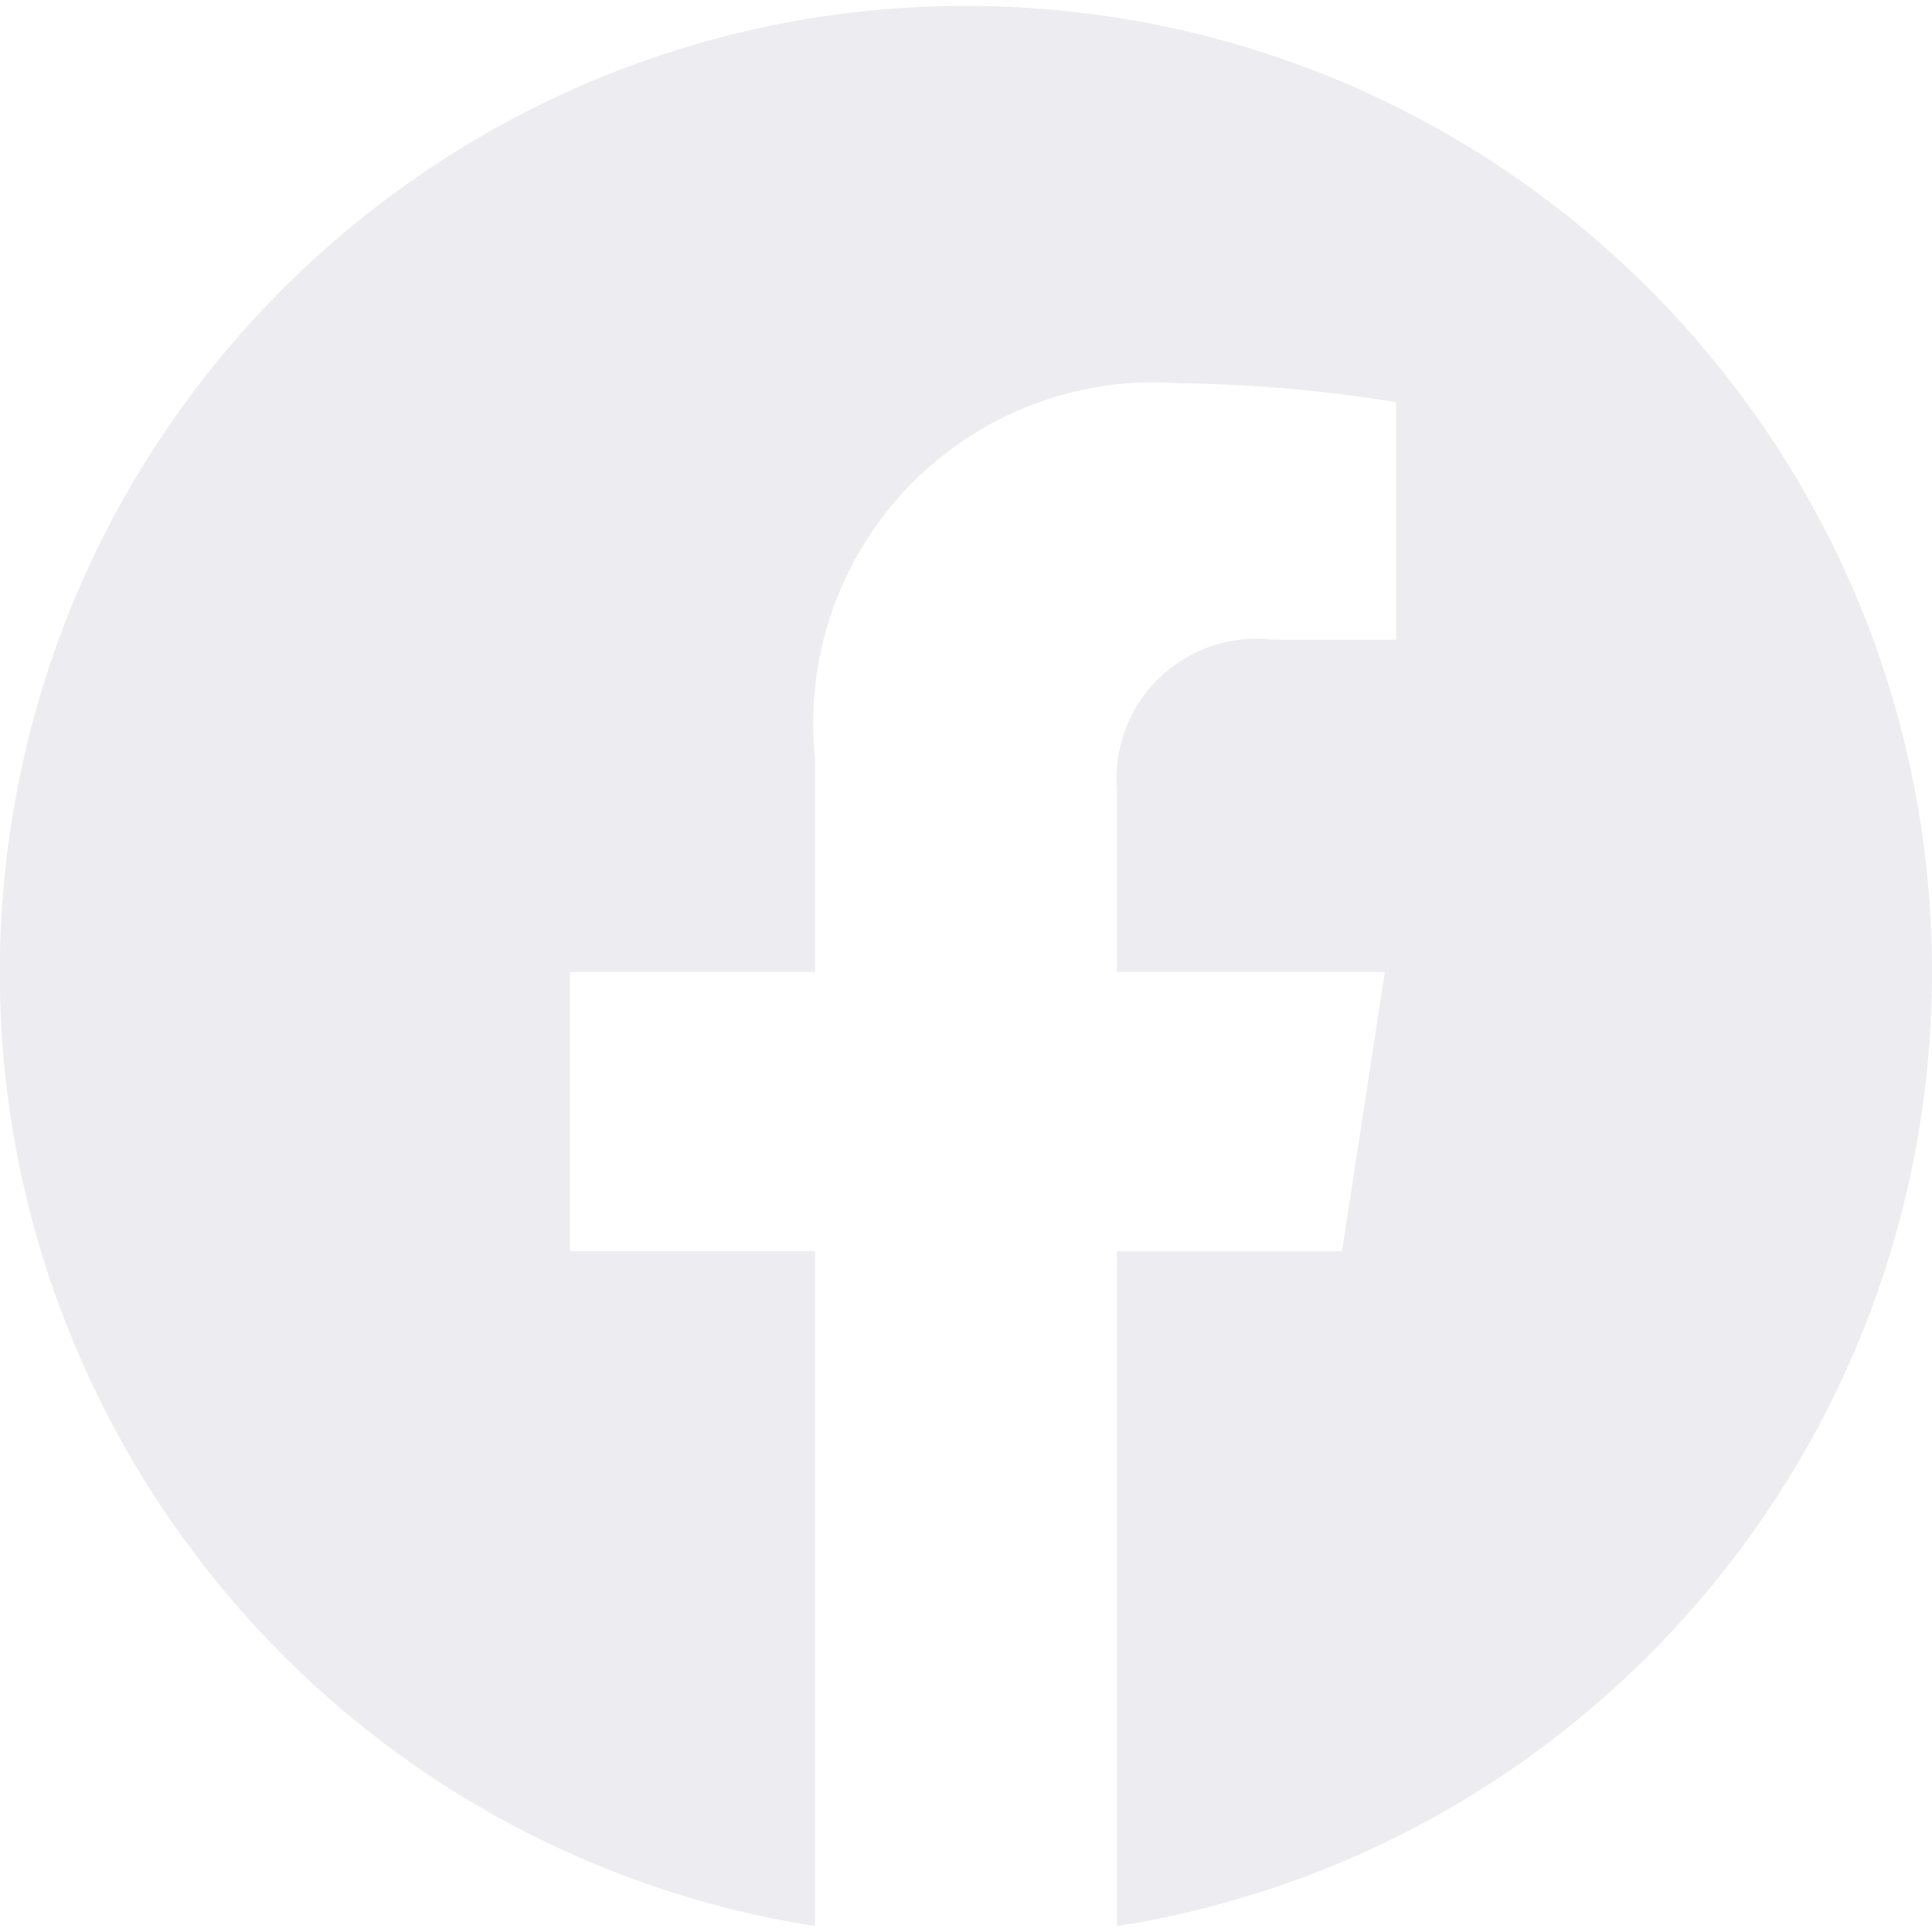
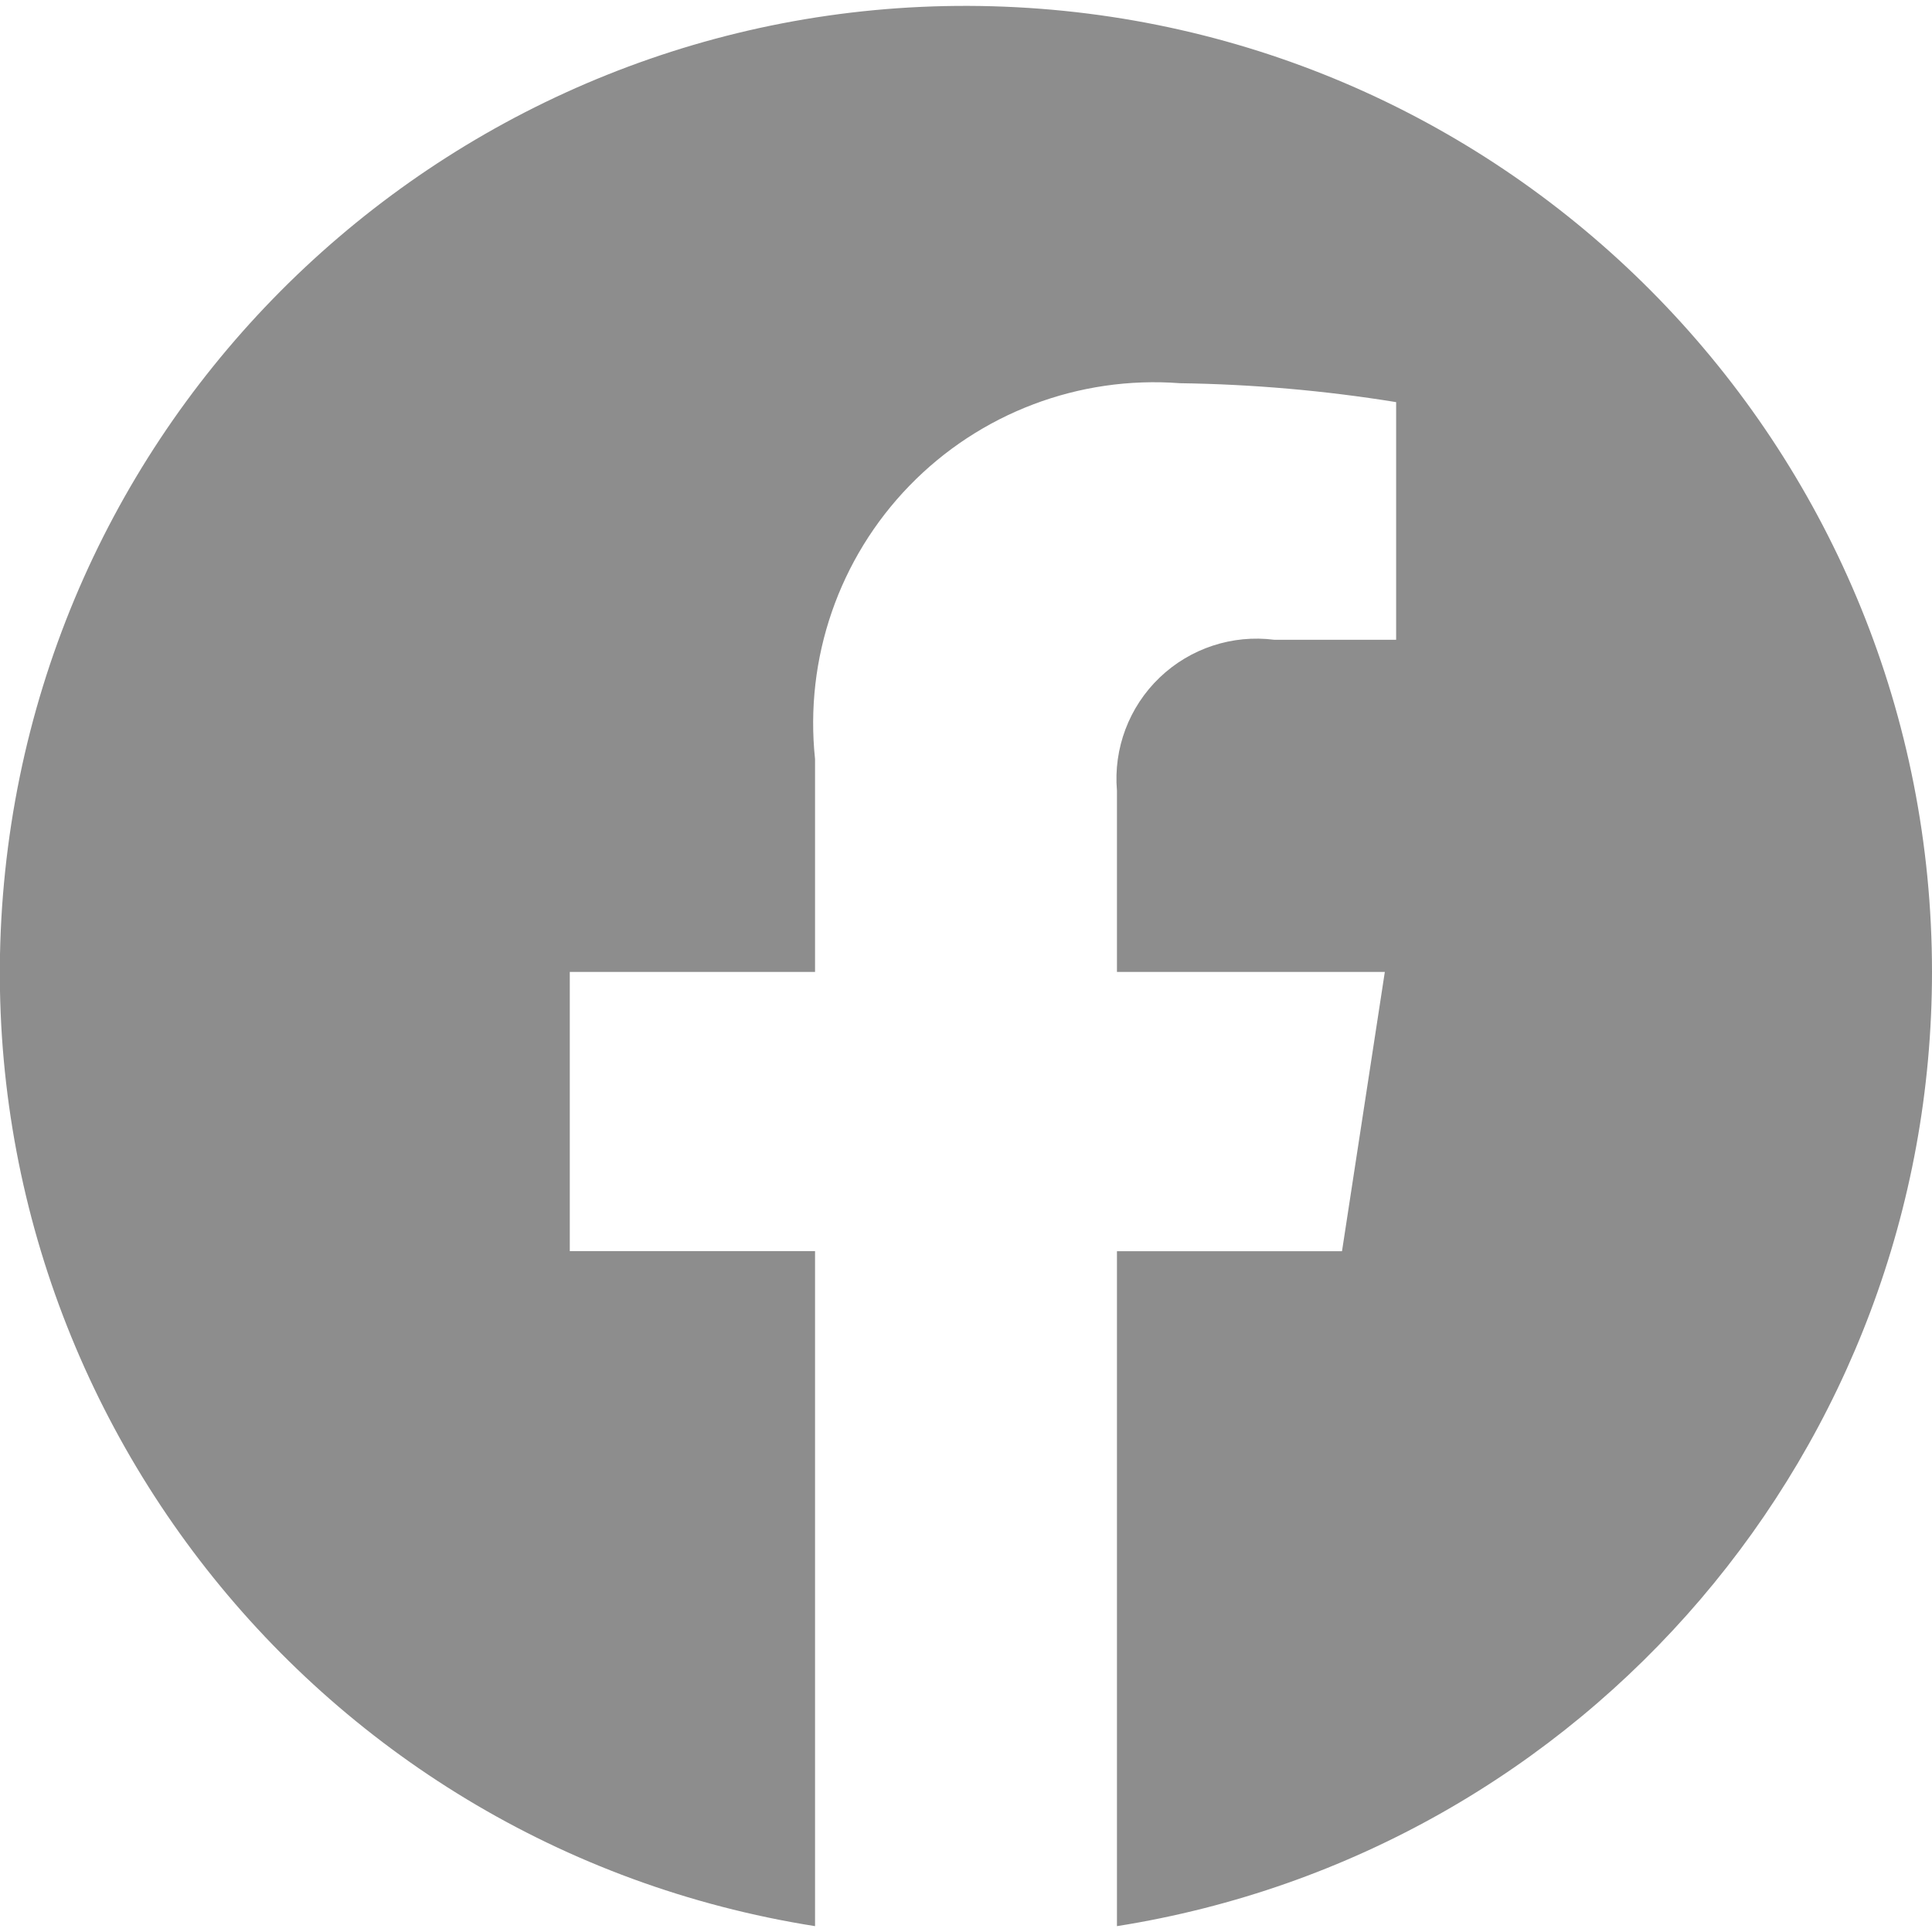
<svg xmlns="http://www.w3.org/2000/svg" width="20" height="20" viewBox="0 0 19.307 19.19">
-   <path id="Icon_simple-facebook" data-name="Icon simple-facebook" d="M19.307,9.654A9.654,9.654,0,1,0,8.145,19.19V12.444H5.694V9.654H8.145V7.527a3.407,3.407,0,0,1,3.646-3.756,14.846,14.846,0,0,1,2.161.189V6.335H12.735a1.4,1.4,0,0,0-1.573,1.508V9.654h2.677l-.428,2.791H11.162V19.19A9.656,9.656,0,0,0,19.307,9.654Z" fill="#ededf1" />
+   <path id="Icon_simple-facebook" data-name="Icon simple-facebook" d="M19.307,9.654A9.654,9.654,0,1,0,8.145,19.19V12.444H5.694V9.654H8.145V7.527a3.407,3.407,0,0,1,3.646-3.756,14.846,14.846,0,0,1,2.161.189V6.335H12.735a1.4,1.4,0,0,0-1.573,1.508V9.654h2.677l-.428,2.791H11.162V19.19A9.656,9.656,0,0,0,19.307,9.654Z" fill="#8d8d8d" />
</svg>
